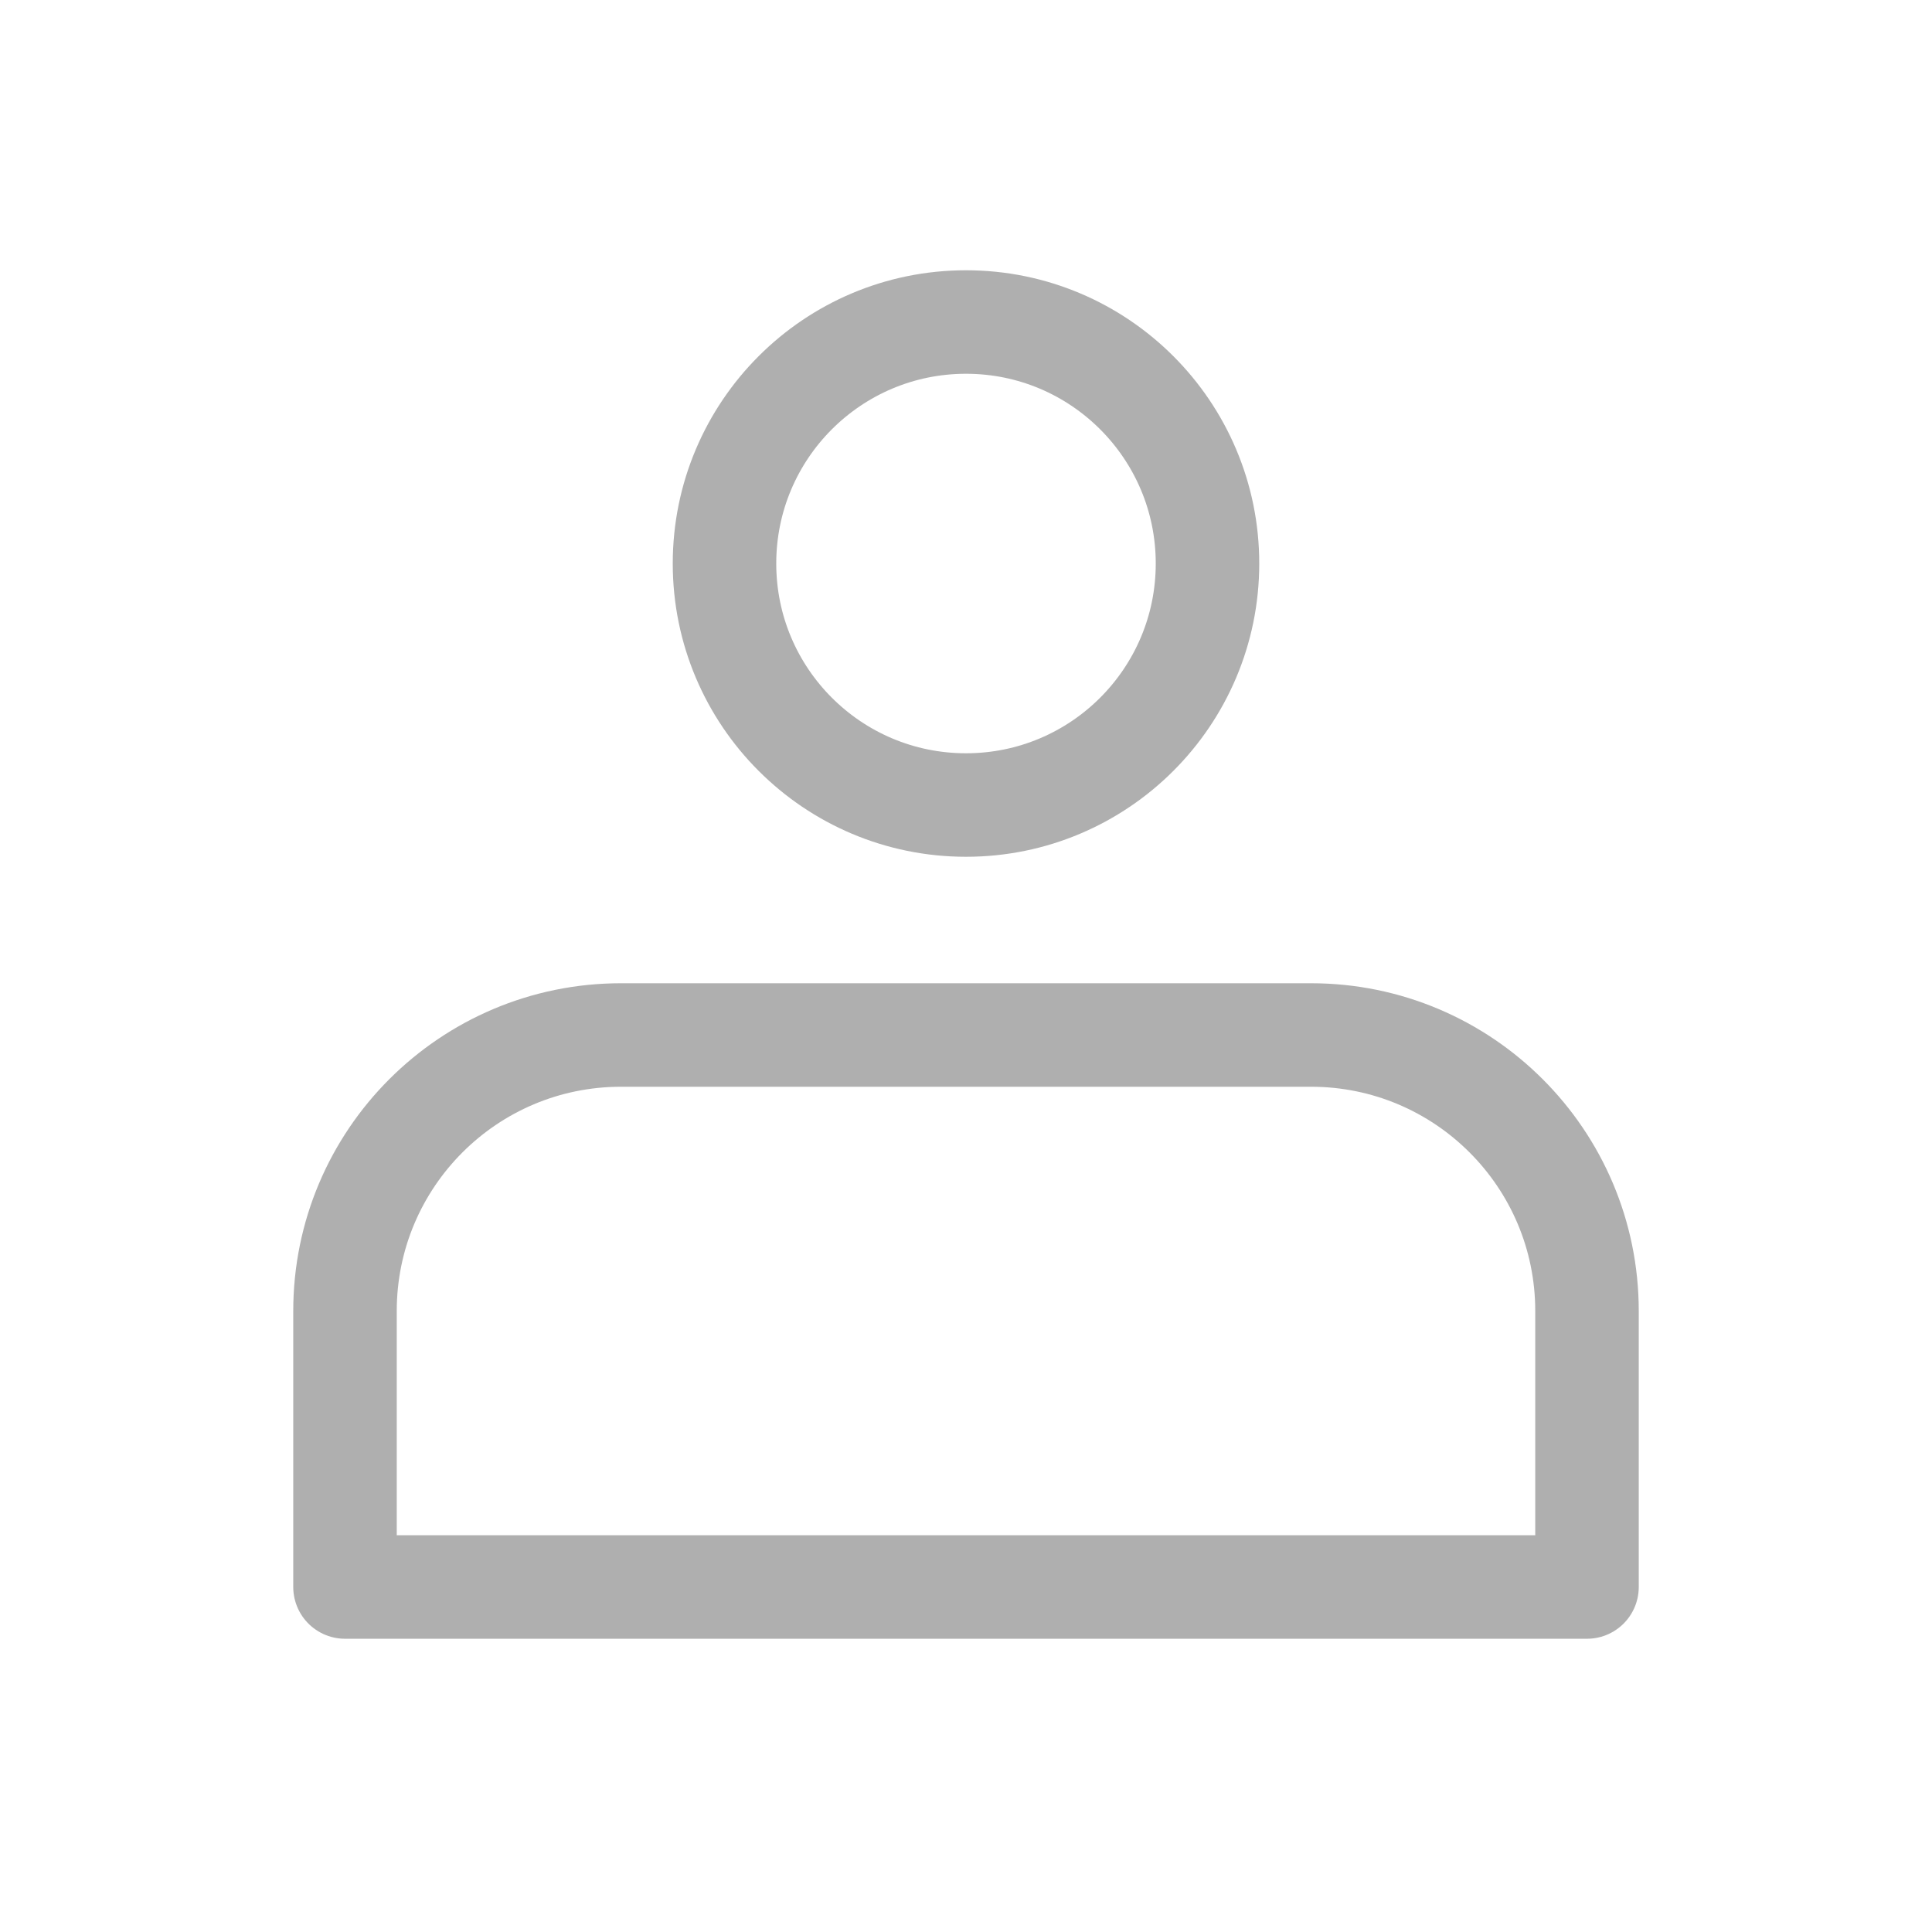
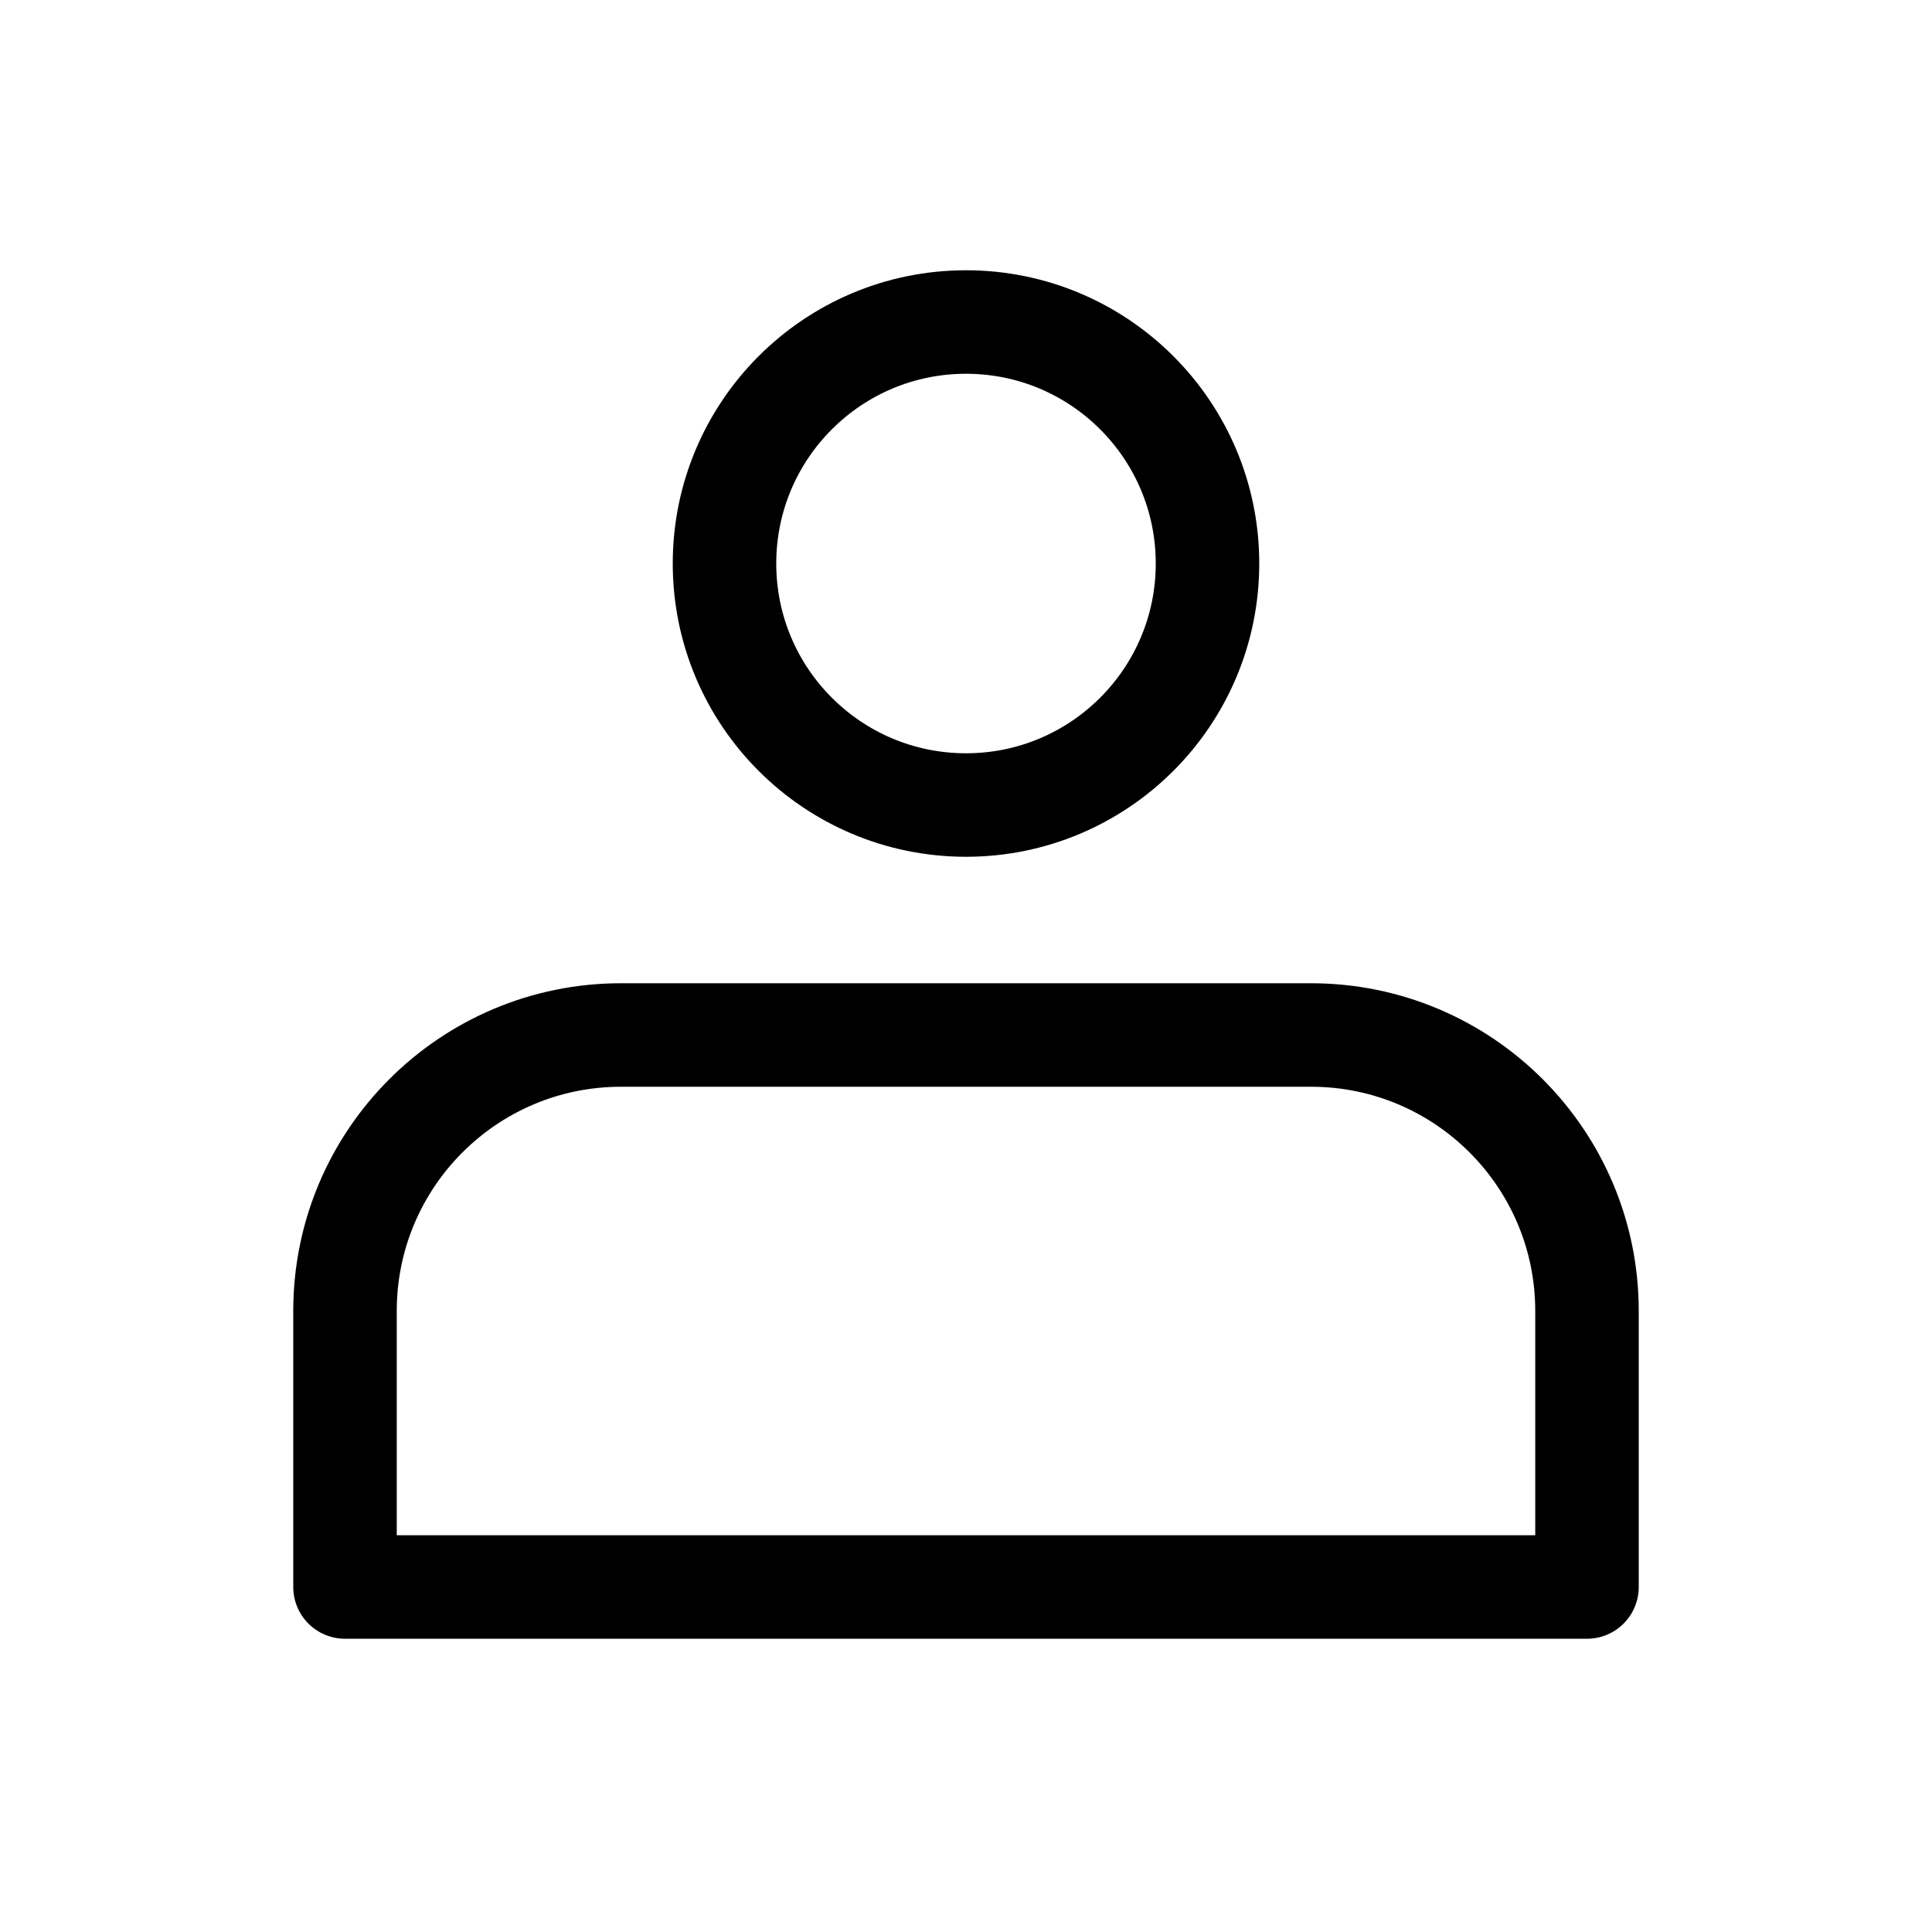
<svg xmlns="http://www.w3.org/2000/svg" width="28" height="28" viewBox="0 0 28 28" fill="none">
-   <circle cx="14" cy="8.167" r="3.5" stroke="#AFAFAF" stroke-width="1.5" />
-   <path d="M5 19C5 16.791 6.791 15 9 15H19C21.209 15 23 16.791 23 19V23H5V19Z" stroke="#AFAFAF" stroke-width="1.5" stroke-linejoin="round" />
+   <circle cx="14" cy="8.167" r="3.5" stroke="currentColor" stroke-width="1.5" />
+   <path d="M5 19C5 16.791 6.791 15 9 15H19C21.209 15 23 16.791 23 19V23H5V19Z" stroke="currentColor" stroke-width="1.5" stroke-linejoin="round" />
</svg>
